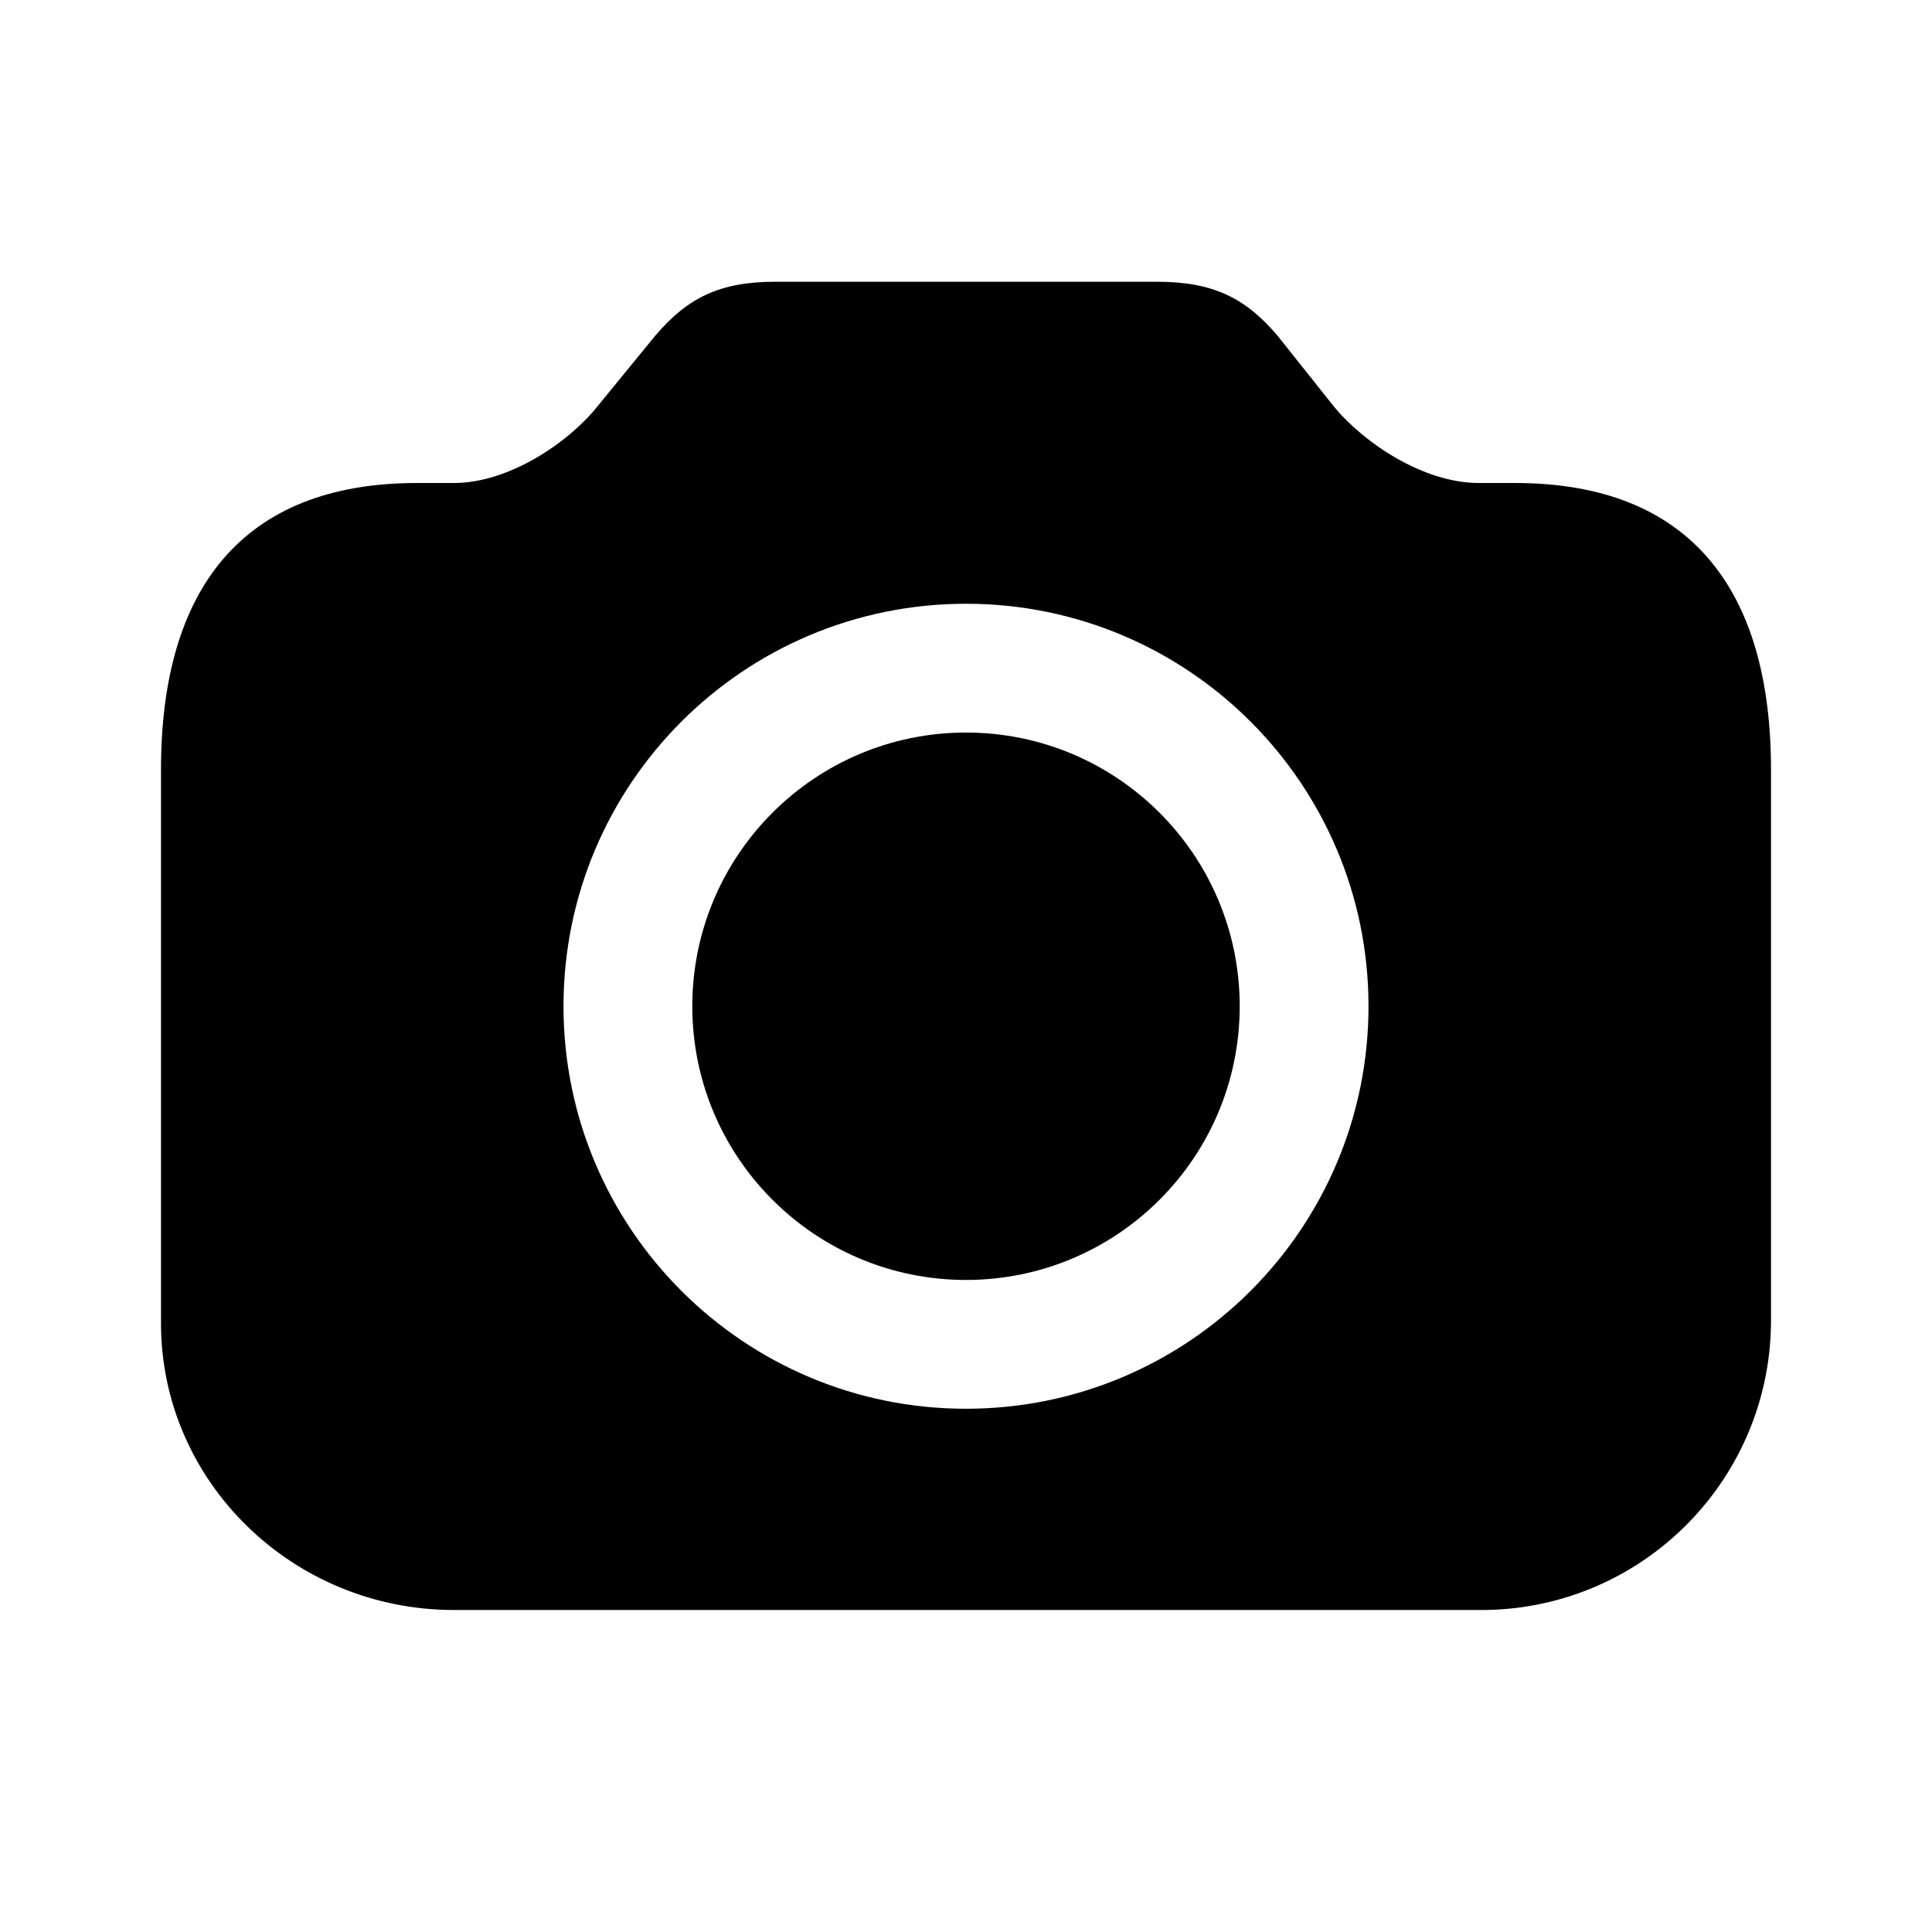
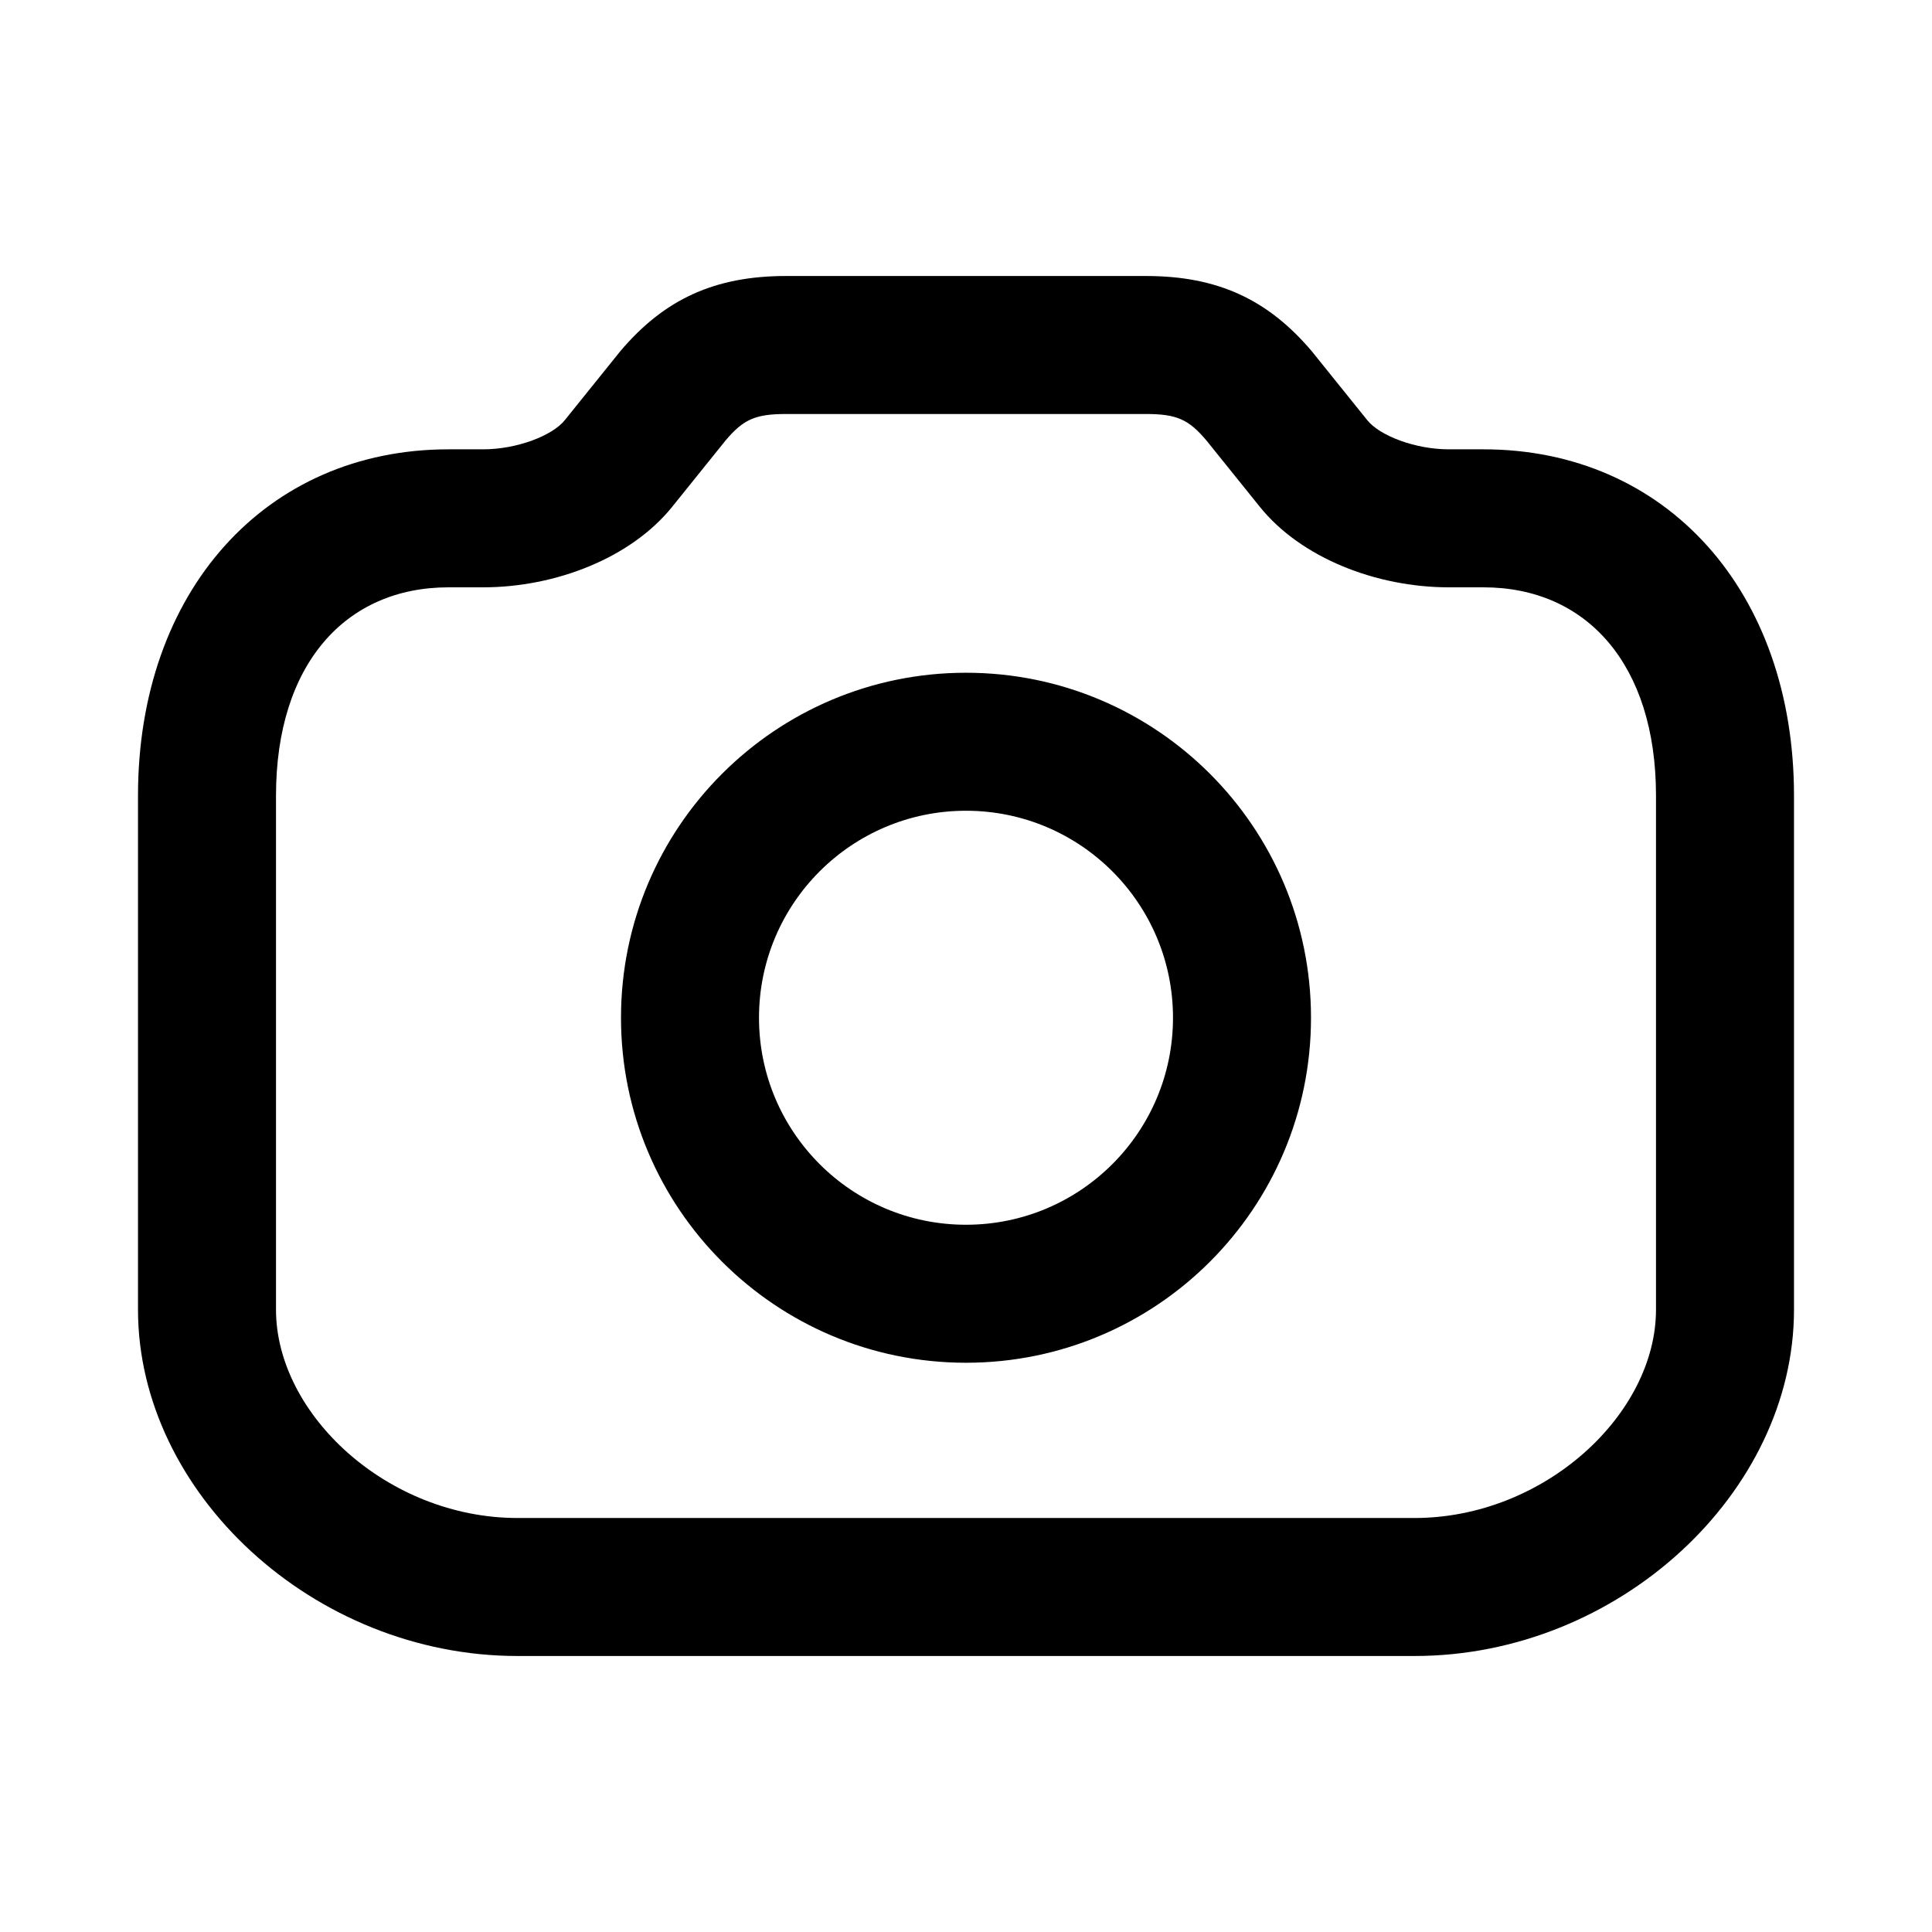
- <svg xmlns="http://www.w3.org/2000/svg" width="24" height="24" viewBox="0 0 24 24">
-   <path fill="currentColor" d="M9.63 3.5h4.74c.7 0 1.1.2 1.5.67l.7.88c.37.45 1.11.95 1.8.95h.45C21 6 22 7.33 22 9.56v6.88A3.6 3.6 0 0 1 18.36 20H5.64C3.63 20 2 18.4 2 16.44V9.56C2 7.33 3 6 5.18 6h.46c.68 0 1.42-.5 1.78-.95l.72-.88c.4-.47.8-.67 1.49-.67zM7 12.5a5 5 0 1 0 10 0 5 5 0 0 0-10 0zm1.6 0a3.4 3.4 0 1 1 6.8 0 3.4 3.4 0 0 1-6.8 0z" />
+ <svg xmlns="http://www.w3.org/2000/svg" width="28" height="28">
+   <g fill="none" fill-rule="evenodd">
+     <path d="M0 0H28V28H0z" />
+     <path d="M16.608 4c1.033 0 1.764.336 2.403 1.09l.805 1c.178.222.688.422 1.184.422h.5c2.644 0 4.5 2.052 4.5 5.02v7.448c0 2.657-2.547 5.02-5.5 5.02h-13C4.547 24 2 21.637 2 18.98v-7.448c0-2.968 1.856-5.02 4.5-5.02H7c.496 0 1.006-.2 1.184-.421.203-.252.786-.978.805-1C9.628 4.335 10.36 4 11.392 4h5.216zm0 2h-5.216c-.447 0-.62.08-.876.383l-.775.963C9.146 8.084 8.057 8.512 7 8.512h-.5c-1.492 0-2.5 1.114-2.5 3.02v7.448C4 20.498 5.62 22 7.5 22h13c1.88 0 3.5-1.502 3.5-3.02v-7.448c0-1.906-1.008-3.02-2.5-3.02H21c-1.057 0-2.146-.428-2.741-1.166l-.775-.963c-.257-.304-.429-.383-.876-.383zM9 14.75a5 5 0 1 1 10 0 5 5 0 0 1-10 0zm2 0a3 3 0 1 0 6 0 3 3 0 0 0-6 0z" fill="currentColor" fill-rule="nonzero" />
+   </g>
</svg>
